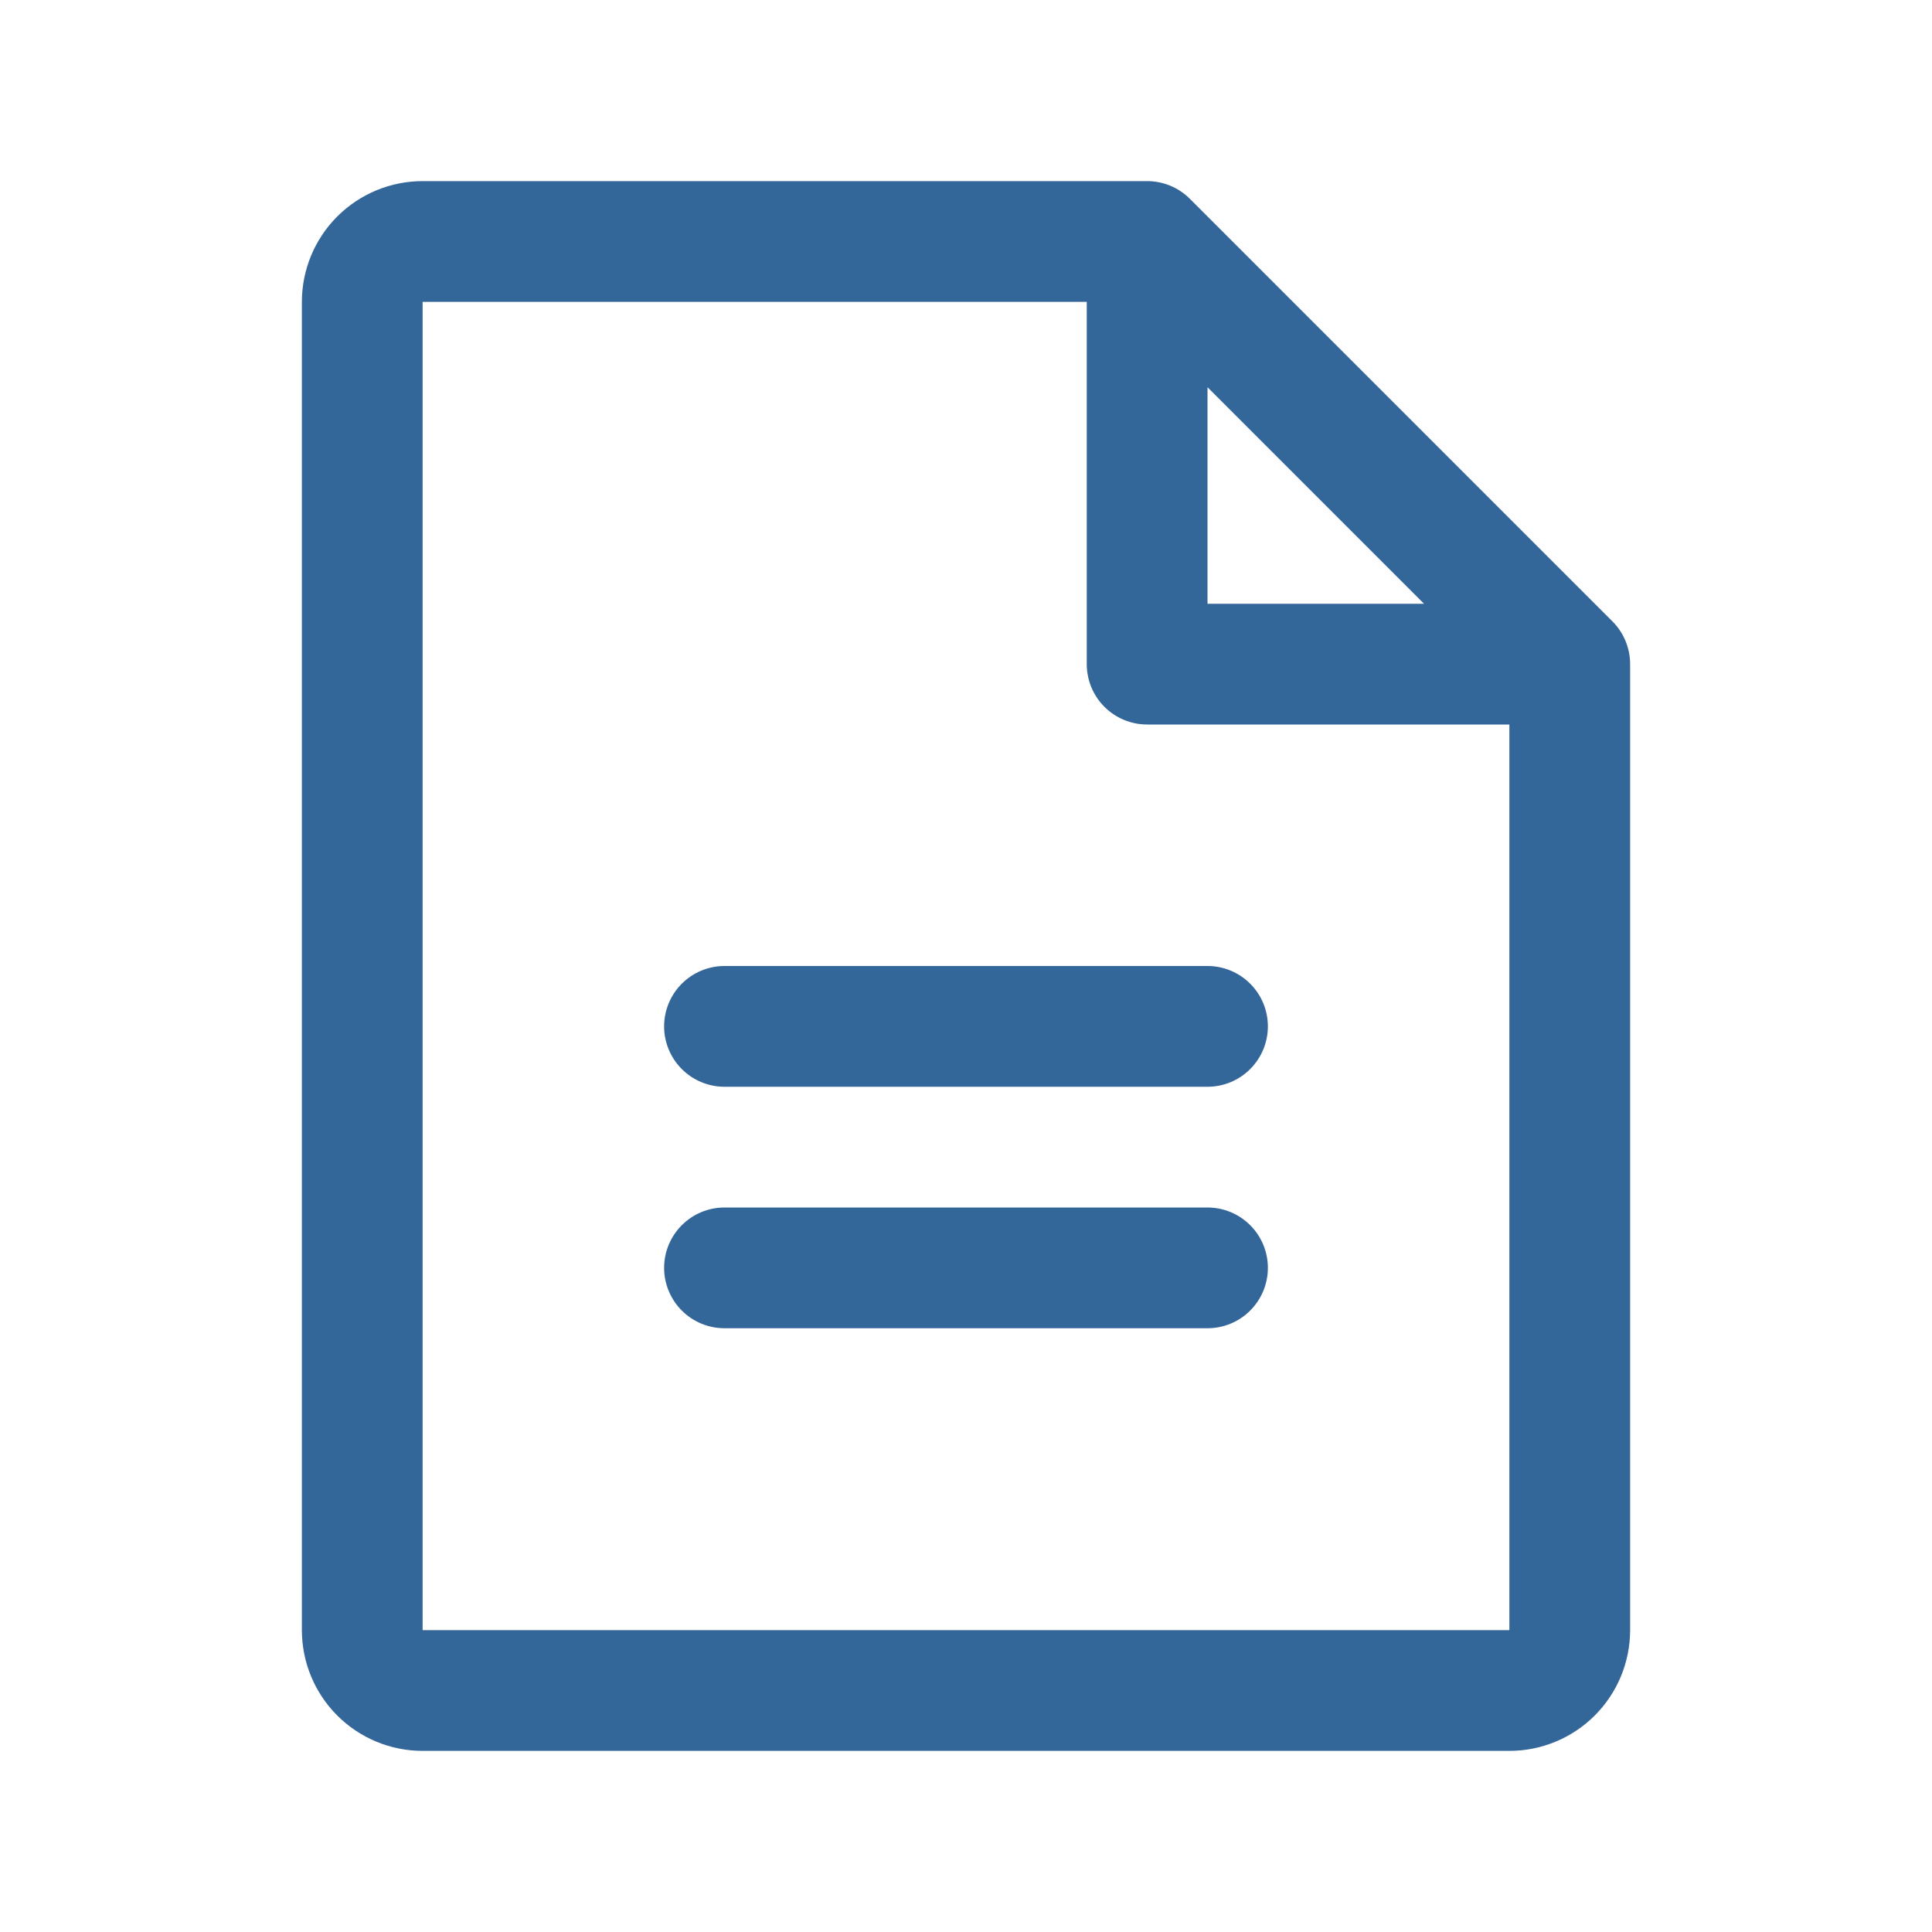
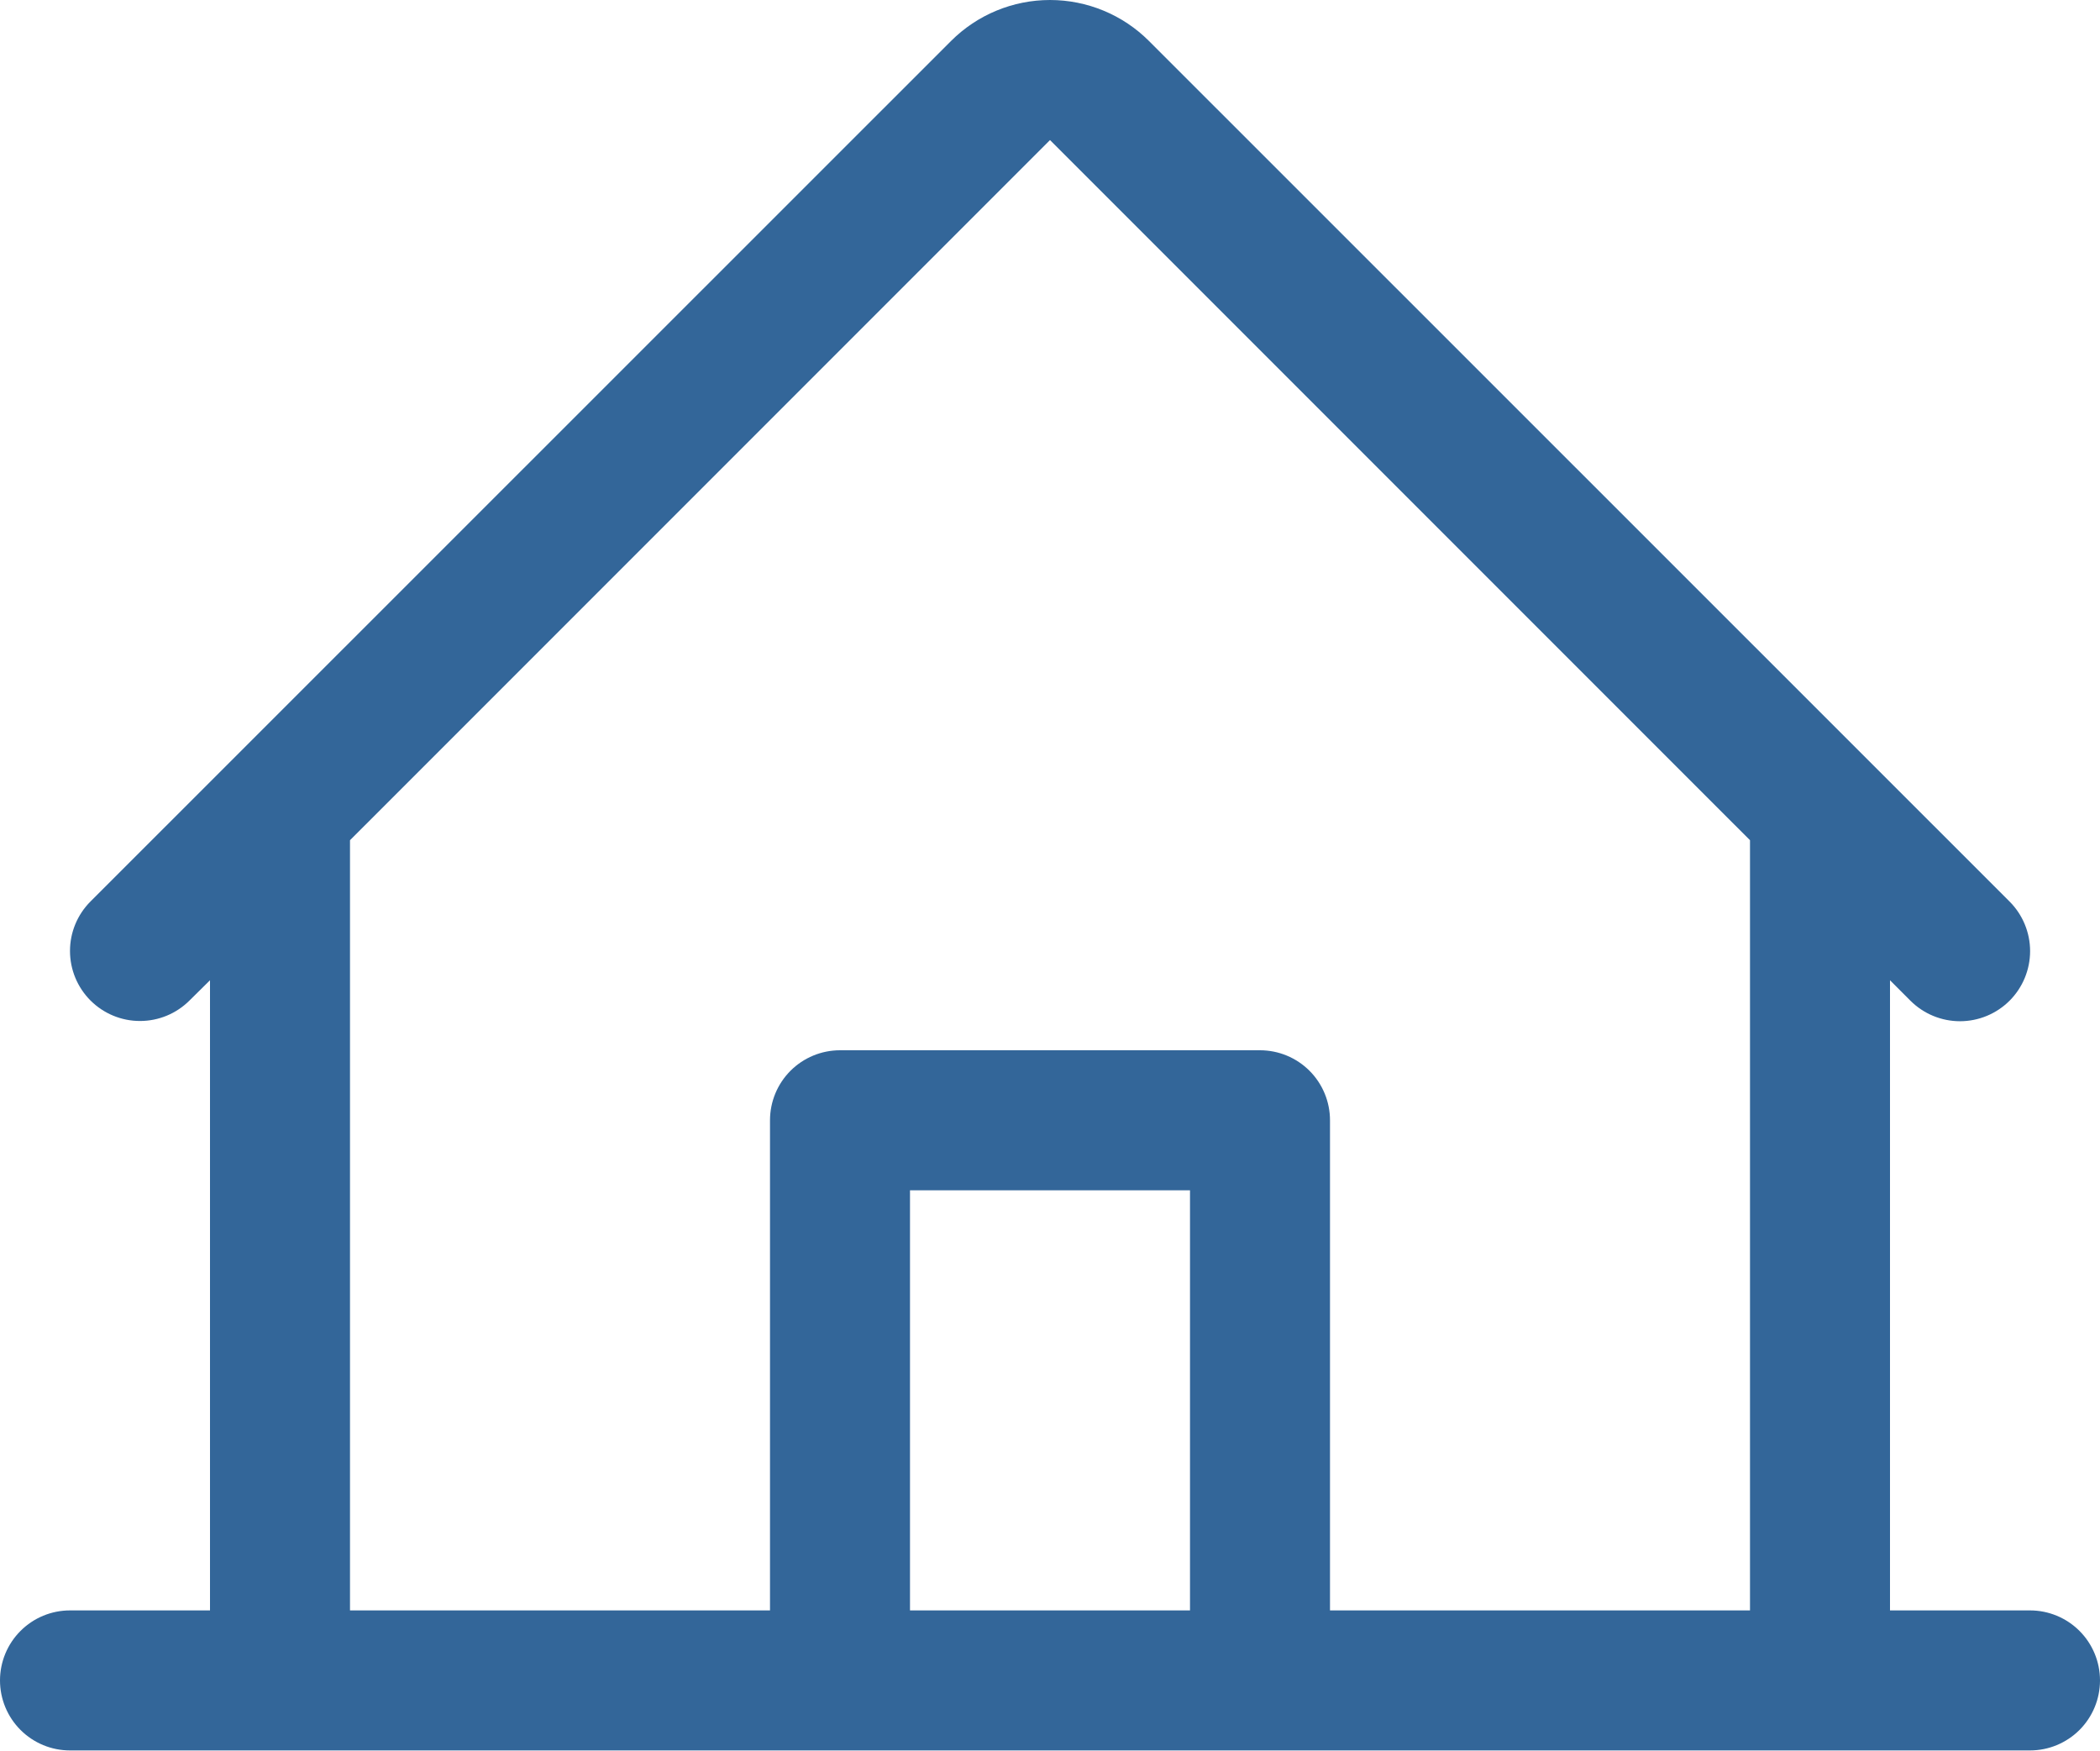
- <svg xmlns="http://www.w3.org/2000/svg" width="75" height="75" viewBox="0 0 75 75" fill="none">
-   <path d="M62.596 24.123L46.19 7.717C45.972 7.499 45.713 7.327 45.429 7.209C45.144 7.091 44.839 7.031 44.531 7.031H16.406C15.163 7.031 13.971 7.525 13.092 8.404C12.213 9.283 11.719 10.476 11.719 11.719V63.281C11.719 64.525 12.213 65.717 13.092 66.596C13.971 67.475 15.163 67.969 16.406 67.969H58.594C59.837 67.969 61.029 67.475 61.908 66.596C62.787 65.717 63.281 64.525 63.281 63.281V25.781C63.282 25.473 63.221 25.169 63.103 24.884C62.986 24.599 62.813 24.341 62.596 24.123ZM46.875 15.032L55.28 23.438H46.875V15.032ZM58.594 63.281H16.406V11.719H42.188V25.781C42.188 26.403 42.434 26.999 42.874 27.439C43.313 27.878 43.91 28.125 44.531 28.125H58.594V63.281ZM49.219 39.844C49.219 40.465 48.972 41.062 48.532 41.501C48.093 41.941 47.497 42.188 46.875 42.188H28.125C27.503 42.188 26.907 41.941 26.468 41.501C26.028 41.062 25.781 40.465 25.781 39.844C25.781 39.222 26.028 38.626 26.468 38.187C26.907 37.747 27.503 37.5 28.125 37.5H46.875C47.497 37.5 48.093 37.747 48.532 38.187C48.972 38.626 49.219 39.222 49.219 39.844ZM49.219 49.219C49.219 49.84 48.972 50.437 48.532 50.876C48.093 51.316 47.497 51.562 46.875 51.562H28.125C27.503 51.562 26.907 51.316 26.468 50.876C26.028 50.437 25.781 49.84 25.781 49.219C25.781 48.597 26.028 48.001 26.468 47.562C26.907 47.122 27.503 46.875 28.125 46.875H46.875C47.497 46.875 48.093 47.122 48.532 47.562C48.972 48.001 49.219 48.597 49.219 49.219Z" fill="#336699" />
+ <svg xmlns="http://www.w3.org/2000/svg" width="78" height="65" viewBox="0 0 78 65" fill="none">
+   <path d="M75.4 59.8H70.2V36.4L70.96 37.161C71.449 37.649 72.112 37.922 72.802 37.922C73.493 37.921 74.155 37.646 74.643 37.158C75.131 36.669 75.404 36.006 75.404 35.316C75.403 34.625 75.128 33.963 74.639 33.475L42.676 1.522C41.701 0.547 40.379 0 39 0C37.621 0 36.299 0.547 35.324 1.522L3.361 33.475C2.873 33.963 2.599 34.625 2.6 35.314C2.6 36.004 2.874 36.665 3.362 37.153C3.85 37.64 4.512 37.914 5.201 37.913C5.891 37.913 6.552 37.639 7.04 37.151L7.8 36.4V59.8H2.6C1.91 59.8 1.249 60.074 0.762 60.562C0.274 61.049 0 61.711 0 62.4C0 63.09 0.274 63.751 0.762 64.239C1.249 64.726 1.91 65 2.6 65H75.4C76.09 65 76.751 64.726 77.239 64.239C77.726 63.751 78 63.09 78 62.4C78 61.711 77.726 61.049 77.239 60.562C76.751 60.074 76.09 59.8 75.4 59.8ZM13 31.2L39 5.201L65 31.2V59.8H49.4V41.6C49.4 40.911 49.126 40.249 48.639 39.762C48.151 39.274 47.49 39 46.8 39H31.2C30.51 39 29.849 39.274 29.361 39.762C28.874 40.249 28.6 40.911 28.6 41.6V59.8H13V31.2ZM44.2 59.8H33.8V44.2H44.2V59.8Z" fill="#336699" />
</svg>
